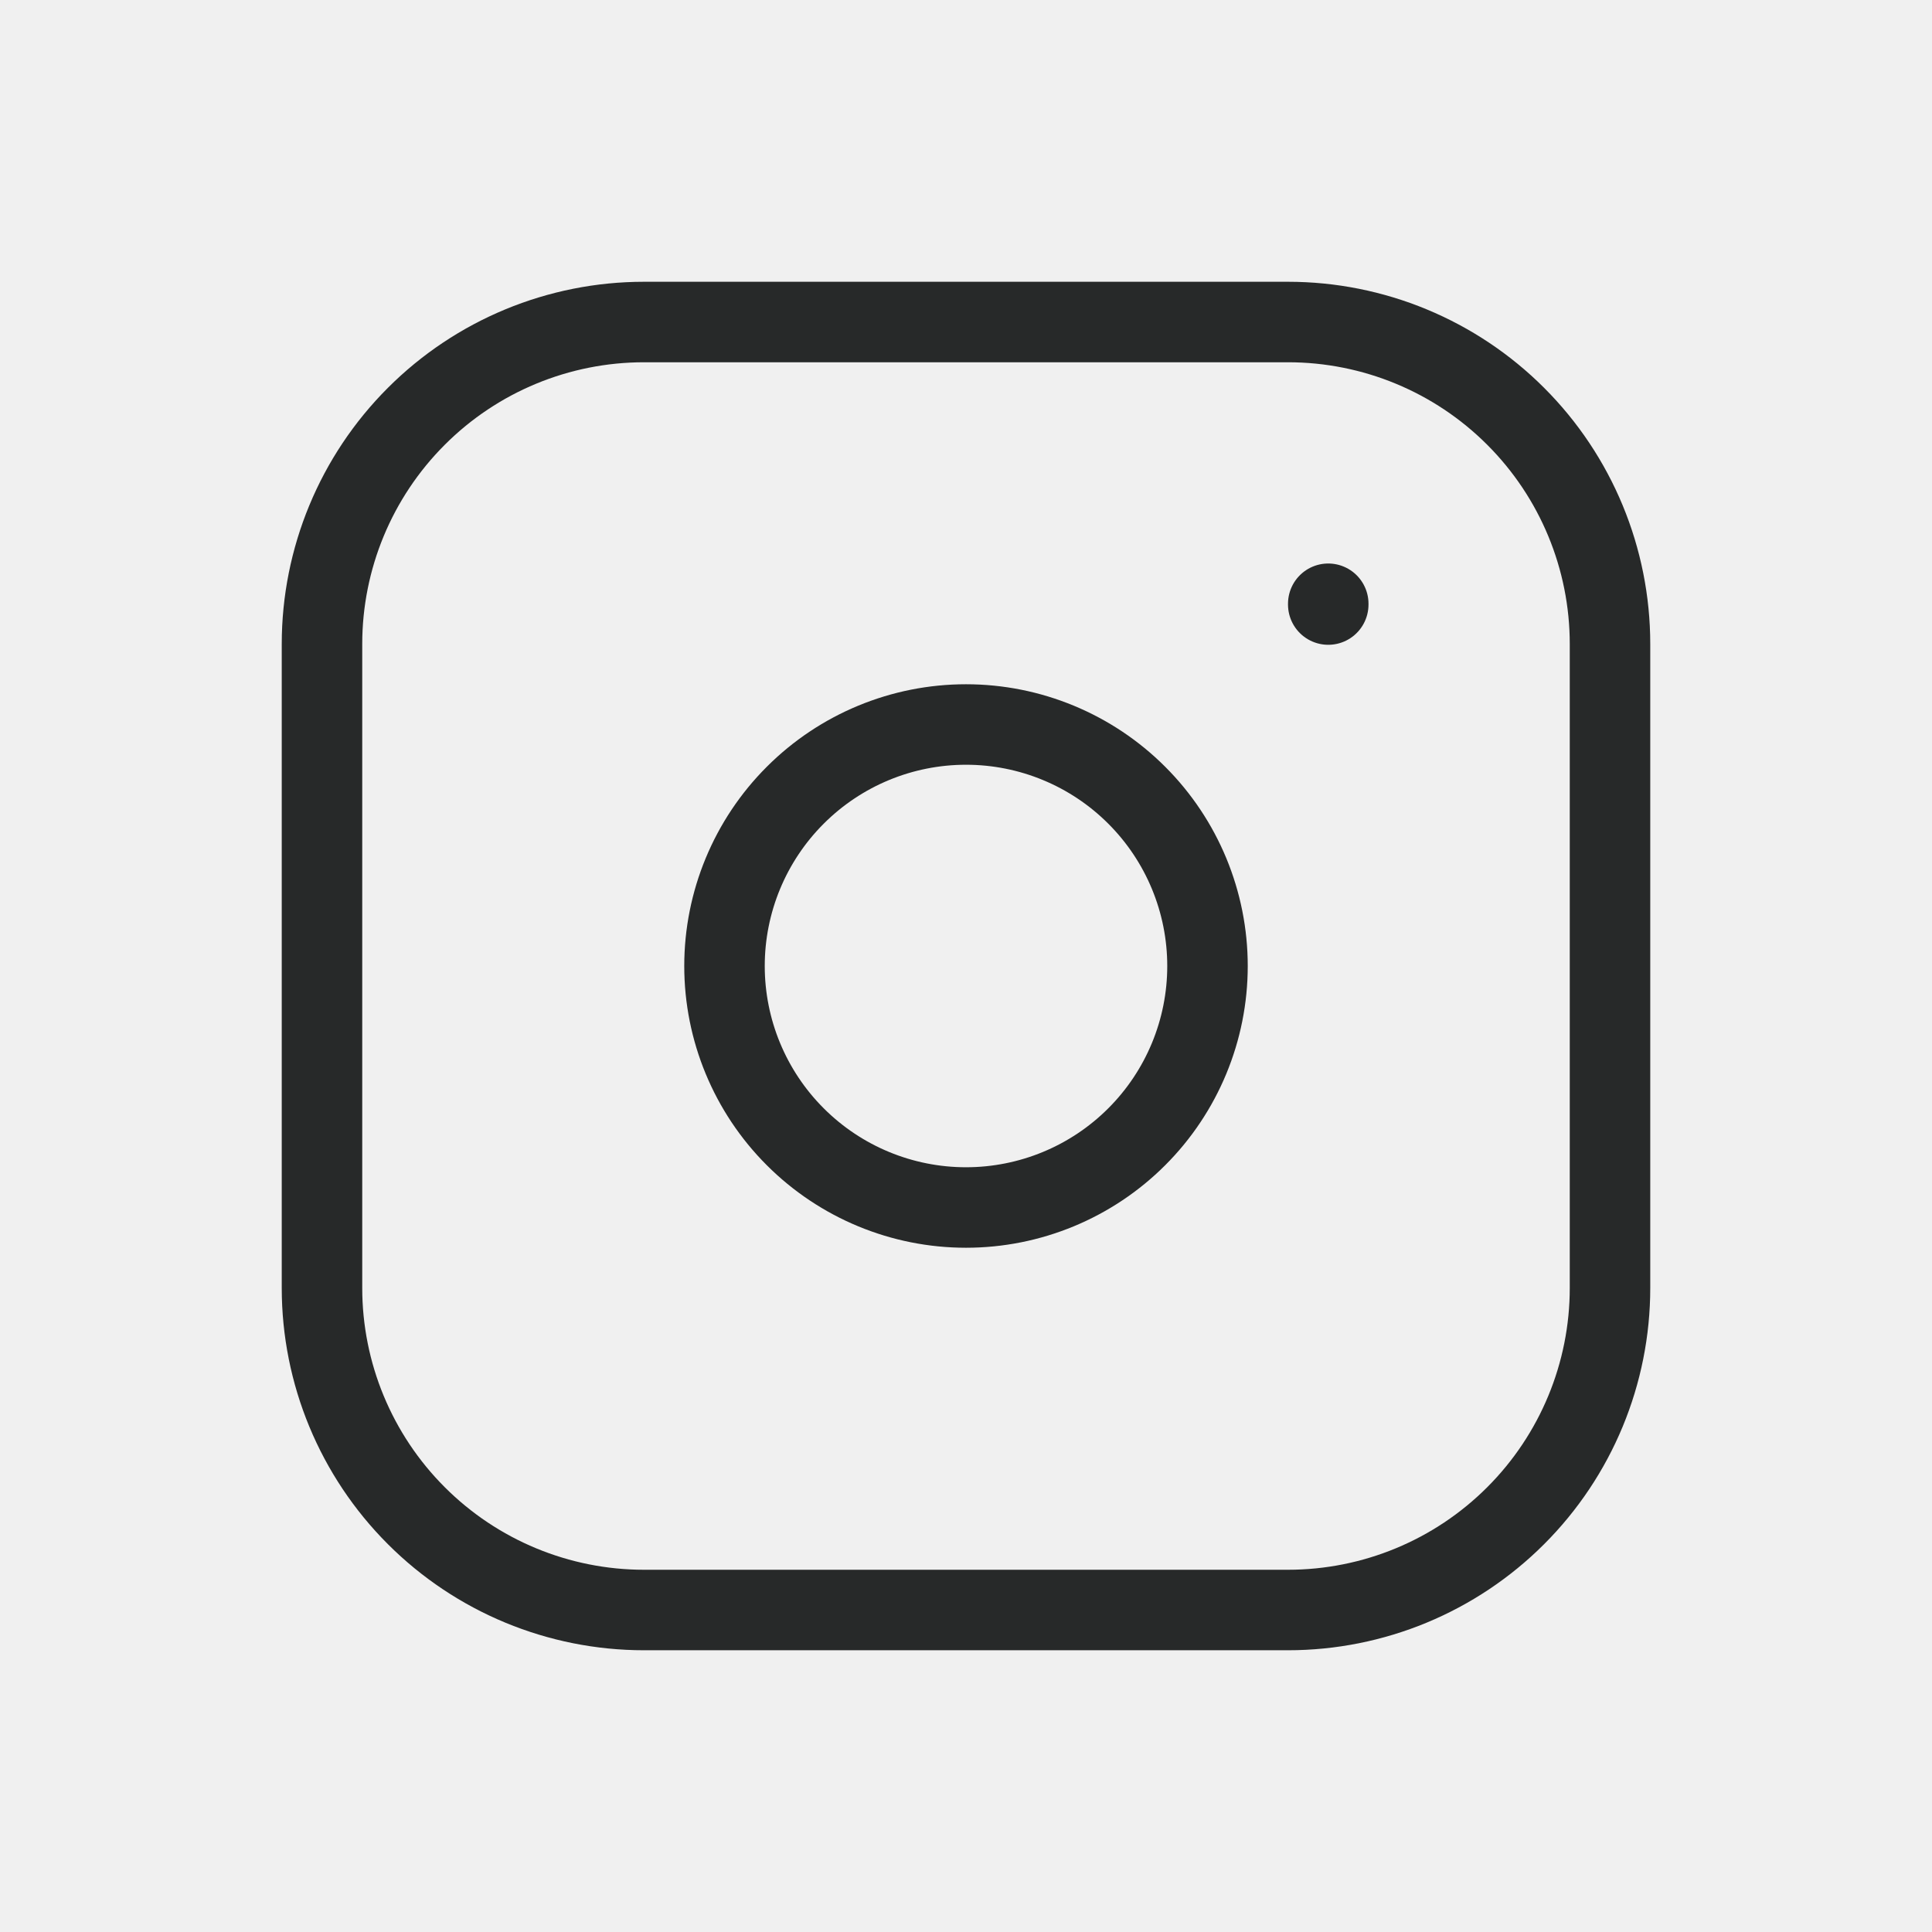
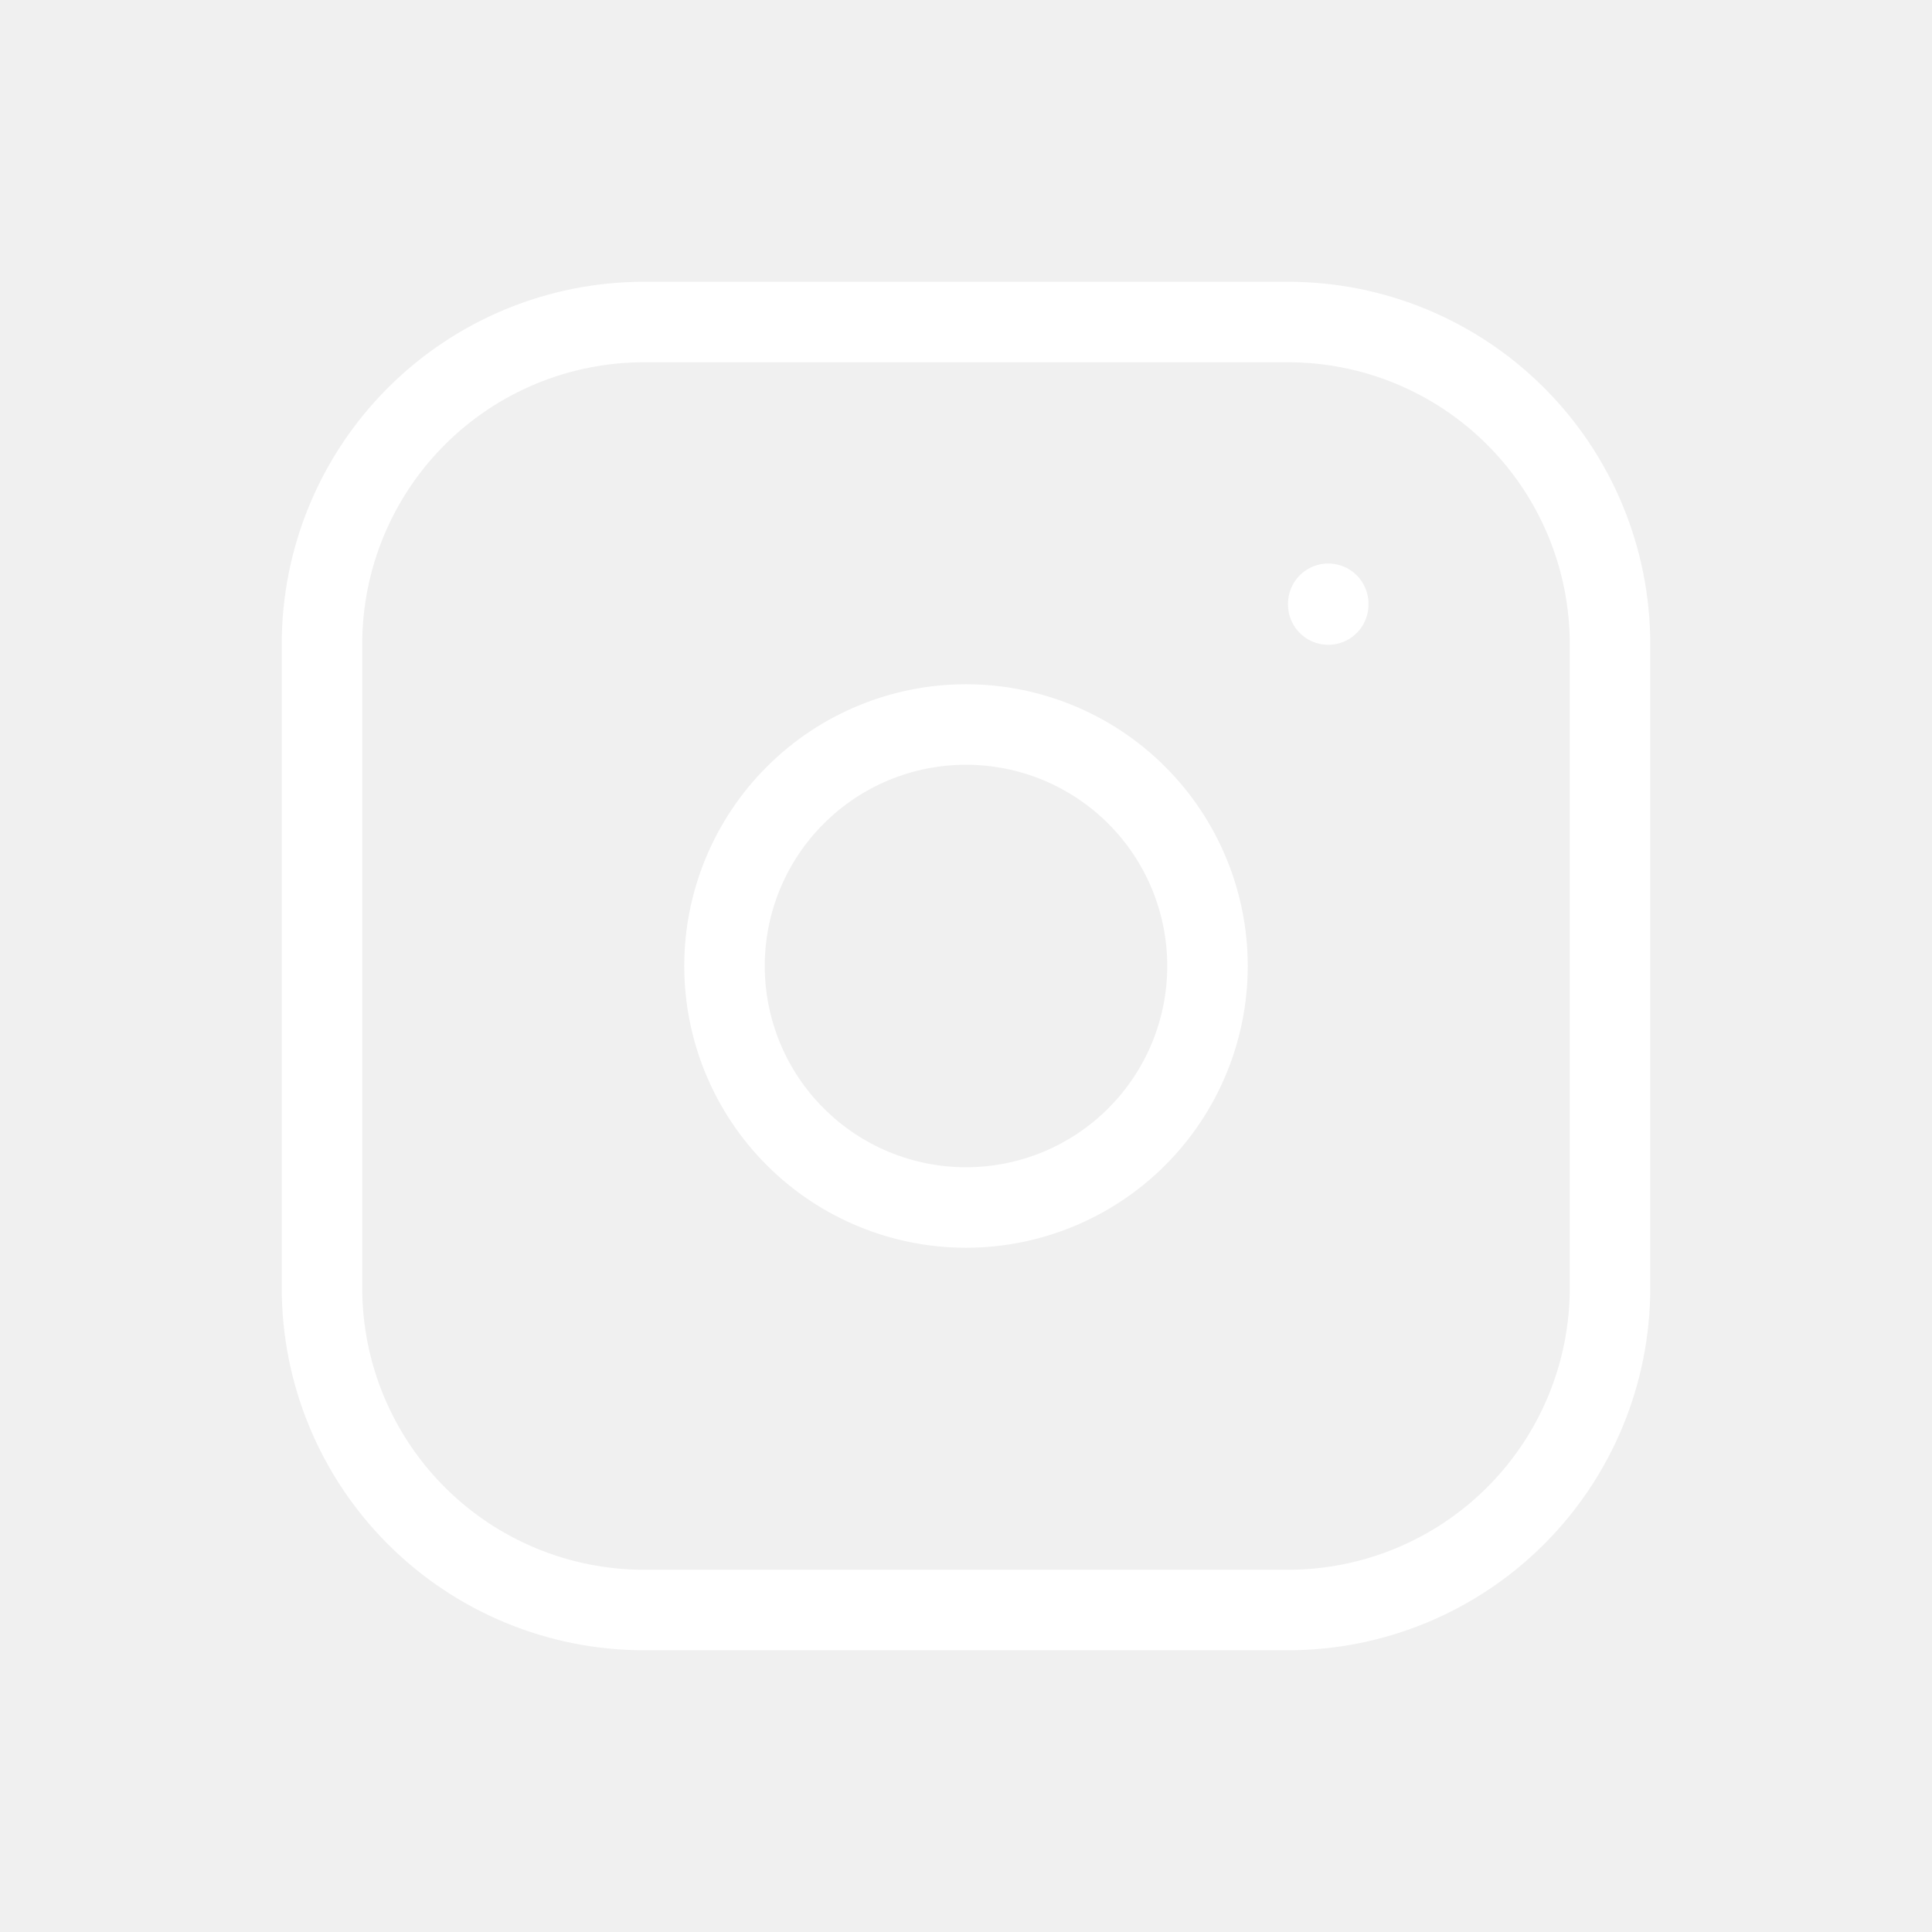
- <svg xmlns="http://www.w3.org/2000/svg" width="68" height="68" viewBox="0 0 68 68" fill="none">
+ <svg xmlns="http://www.w3.org/2000/svg" width="38" height="38" viewBox="0 0 68 68" fill="none">
  <g clip-path="url(#clip0_15_197)">
-     <path d="M11.333 22.667C11.333 19.661 12.527 16.778 14.653 14.653C16.778 12.527 19.661 11.334 22.667 11.334H45.333C48.339 11.334 51.222 12.527 53.347 14.653C55.473 16.778 56.667 19.661 56.667 22.667V45.334C56.667 48.339 55.473 51.222 53.347 53.347C51.222 55.473 48.339 56.667 45.333 56.667H22.667C19.661 56.667 16.778 55.473 14.653 53.347C12.527 51.222 11.333 48.339 11.333 45.334V22.667Z" stroke="#272929" stroke-width="2.833" stroke-linecap="round" stroke-linejoin="round" />
-     <path d="M25.5 34C25.5 36.254 26.395 38.416 27.99 40.01C29.584 41.605 31.746 42.5 34 42.5C36.254 42.5 38.416 41.605 40.01 40.01C41.605 38.416 42.5 36.254 42.5 34C42.5 31.746 41.605 29.584 40.01 27.99C38.416 26.395 36.254 25.5 34 25.5C31.746 25.5 29.584 26.395 27.99 27.99C26.395 29.584 25.5 31.746 25.5 34Z" stroke="#272929" stroke-width="2.833" stroke-linecap="round" stroke-linejoin="round" />
-     <path d="M46.75 21.25V21.278" stroke="#272929" stroke-width="2.833" stroke-linecap="round" stroke-linejoin="round" />
+     <path d="M11.333 22.667C11.333 19.661 12.527 16.778 14.653 14.653C16.778 12.527 19.661 11.334 22.667 11.334H45.333C48.339 11.334 51.222 12.527 53.347 14.653C55.473 16.778 56.667 19.661 56.667 22.667V45.334C56.667 48.339 55.473 51.222 53.347 53.347C51.222 55.473 48.339 56.667 45.333 56.667H22.667C19.661 56.667 16.778 55.473 14.653 53.347C12.527 51.222 11.333 48.339 11.333 45.334V22.667Z" stroke="white" stroke-width="2.833" stroke-linecap="round" stroke-linejoin="round" />
+     <path d="M25.5 34C25.5 36.254 26.395 38.416 27.99 40.01C29.584 41.605 31.746 42.5 34 42.5C36.254 42.5 38.416 41.605 40.01 40.01C41.605 38.416 42.5 36.254 42.5 34C42.5 31.746 41.605 29.584 40.01 27.99C38.416 26.395 36.254 25.5 34 25.5C31.746 25.5 29.584 26.395 27.99 27.99C26.395 29.584 25.5 31.746 25.5 34Z" stroke="white" stroke-width="2.833" stroke-linecap="round" stroke-linejoin="round" />
+     <path d="M46.75 21.25V21.278" stroke="white" stroke-width="2.833" stroke-linecap="round" stroke-linejoin="round" />
  </g>
  <defs>
    <clipPath id="clip0_15_197">
-       <rect width="68" height="68" fill="white" />
+       <rect width="68" height="68" fill="#0000" />
    </clipPath>
  </defs>
</svg>
